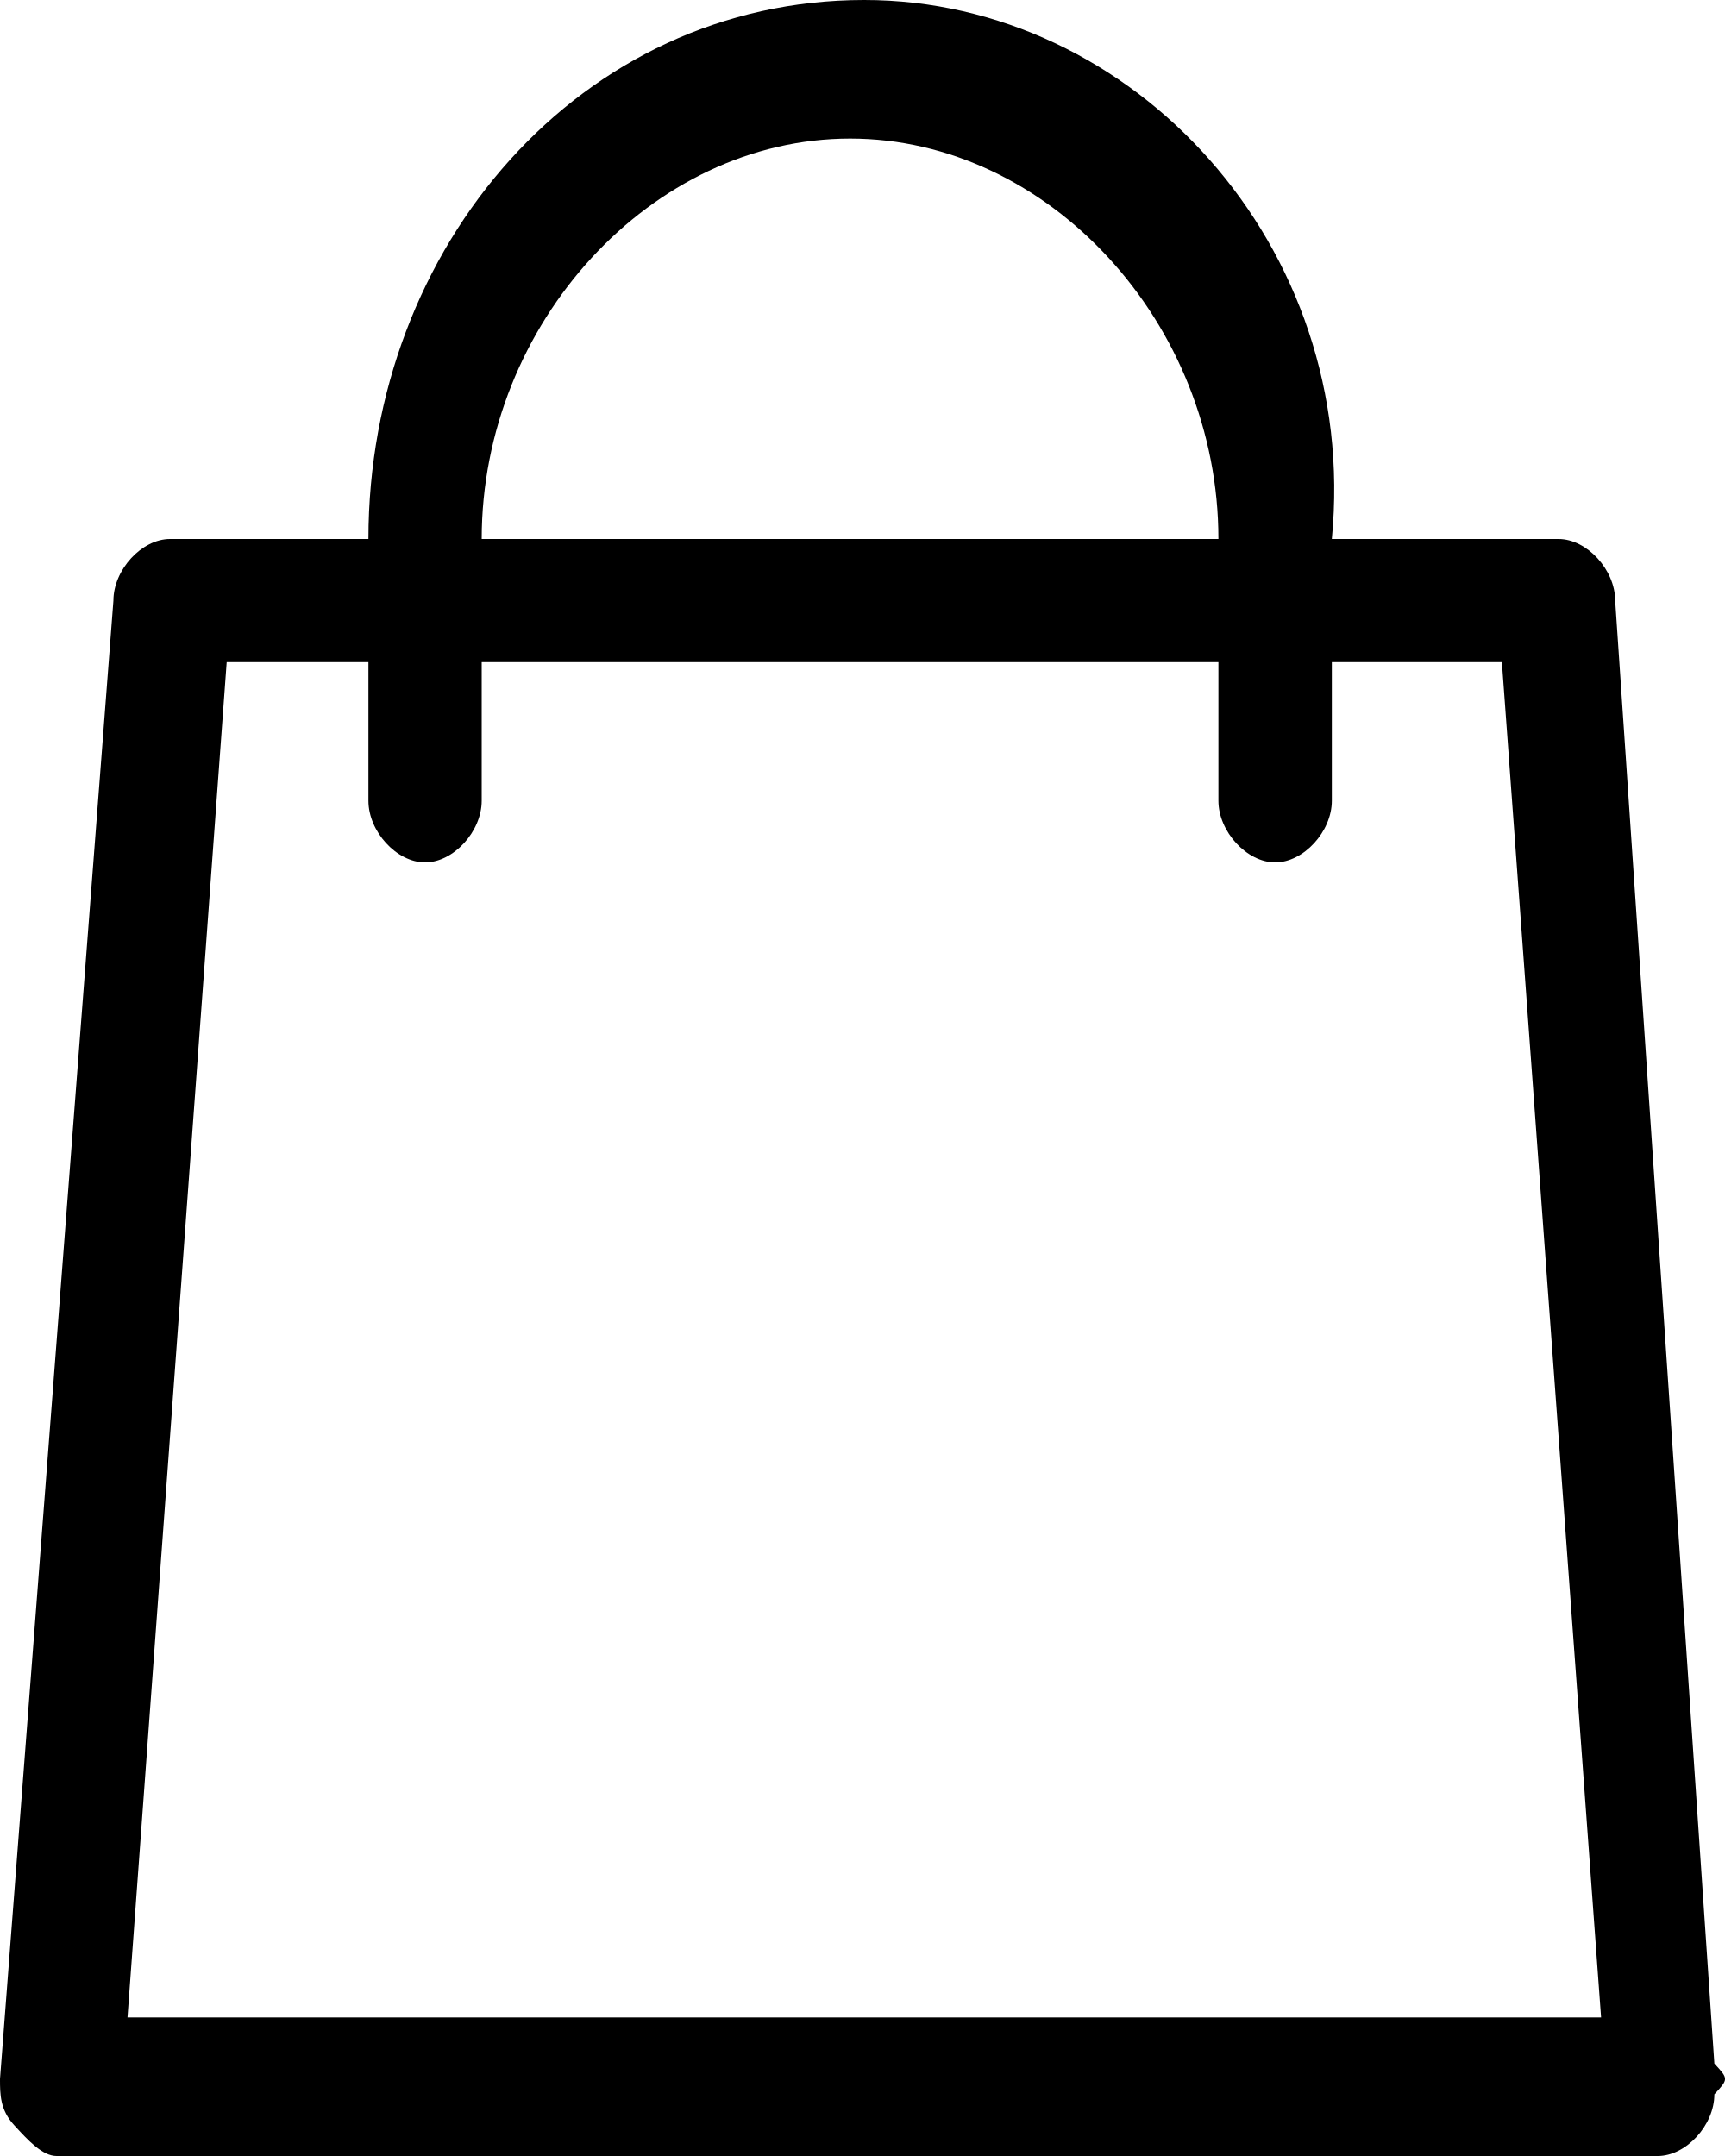
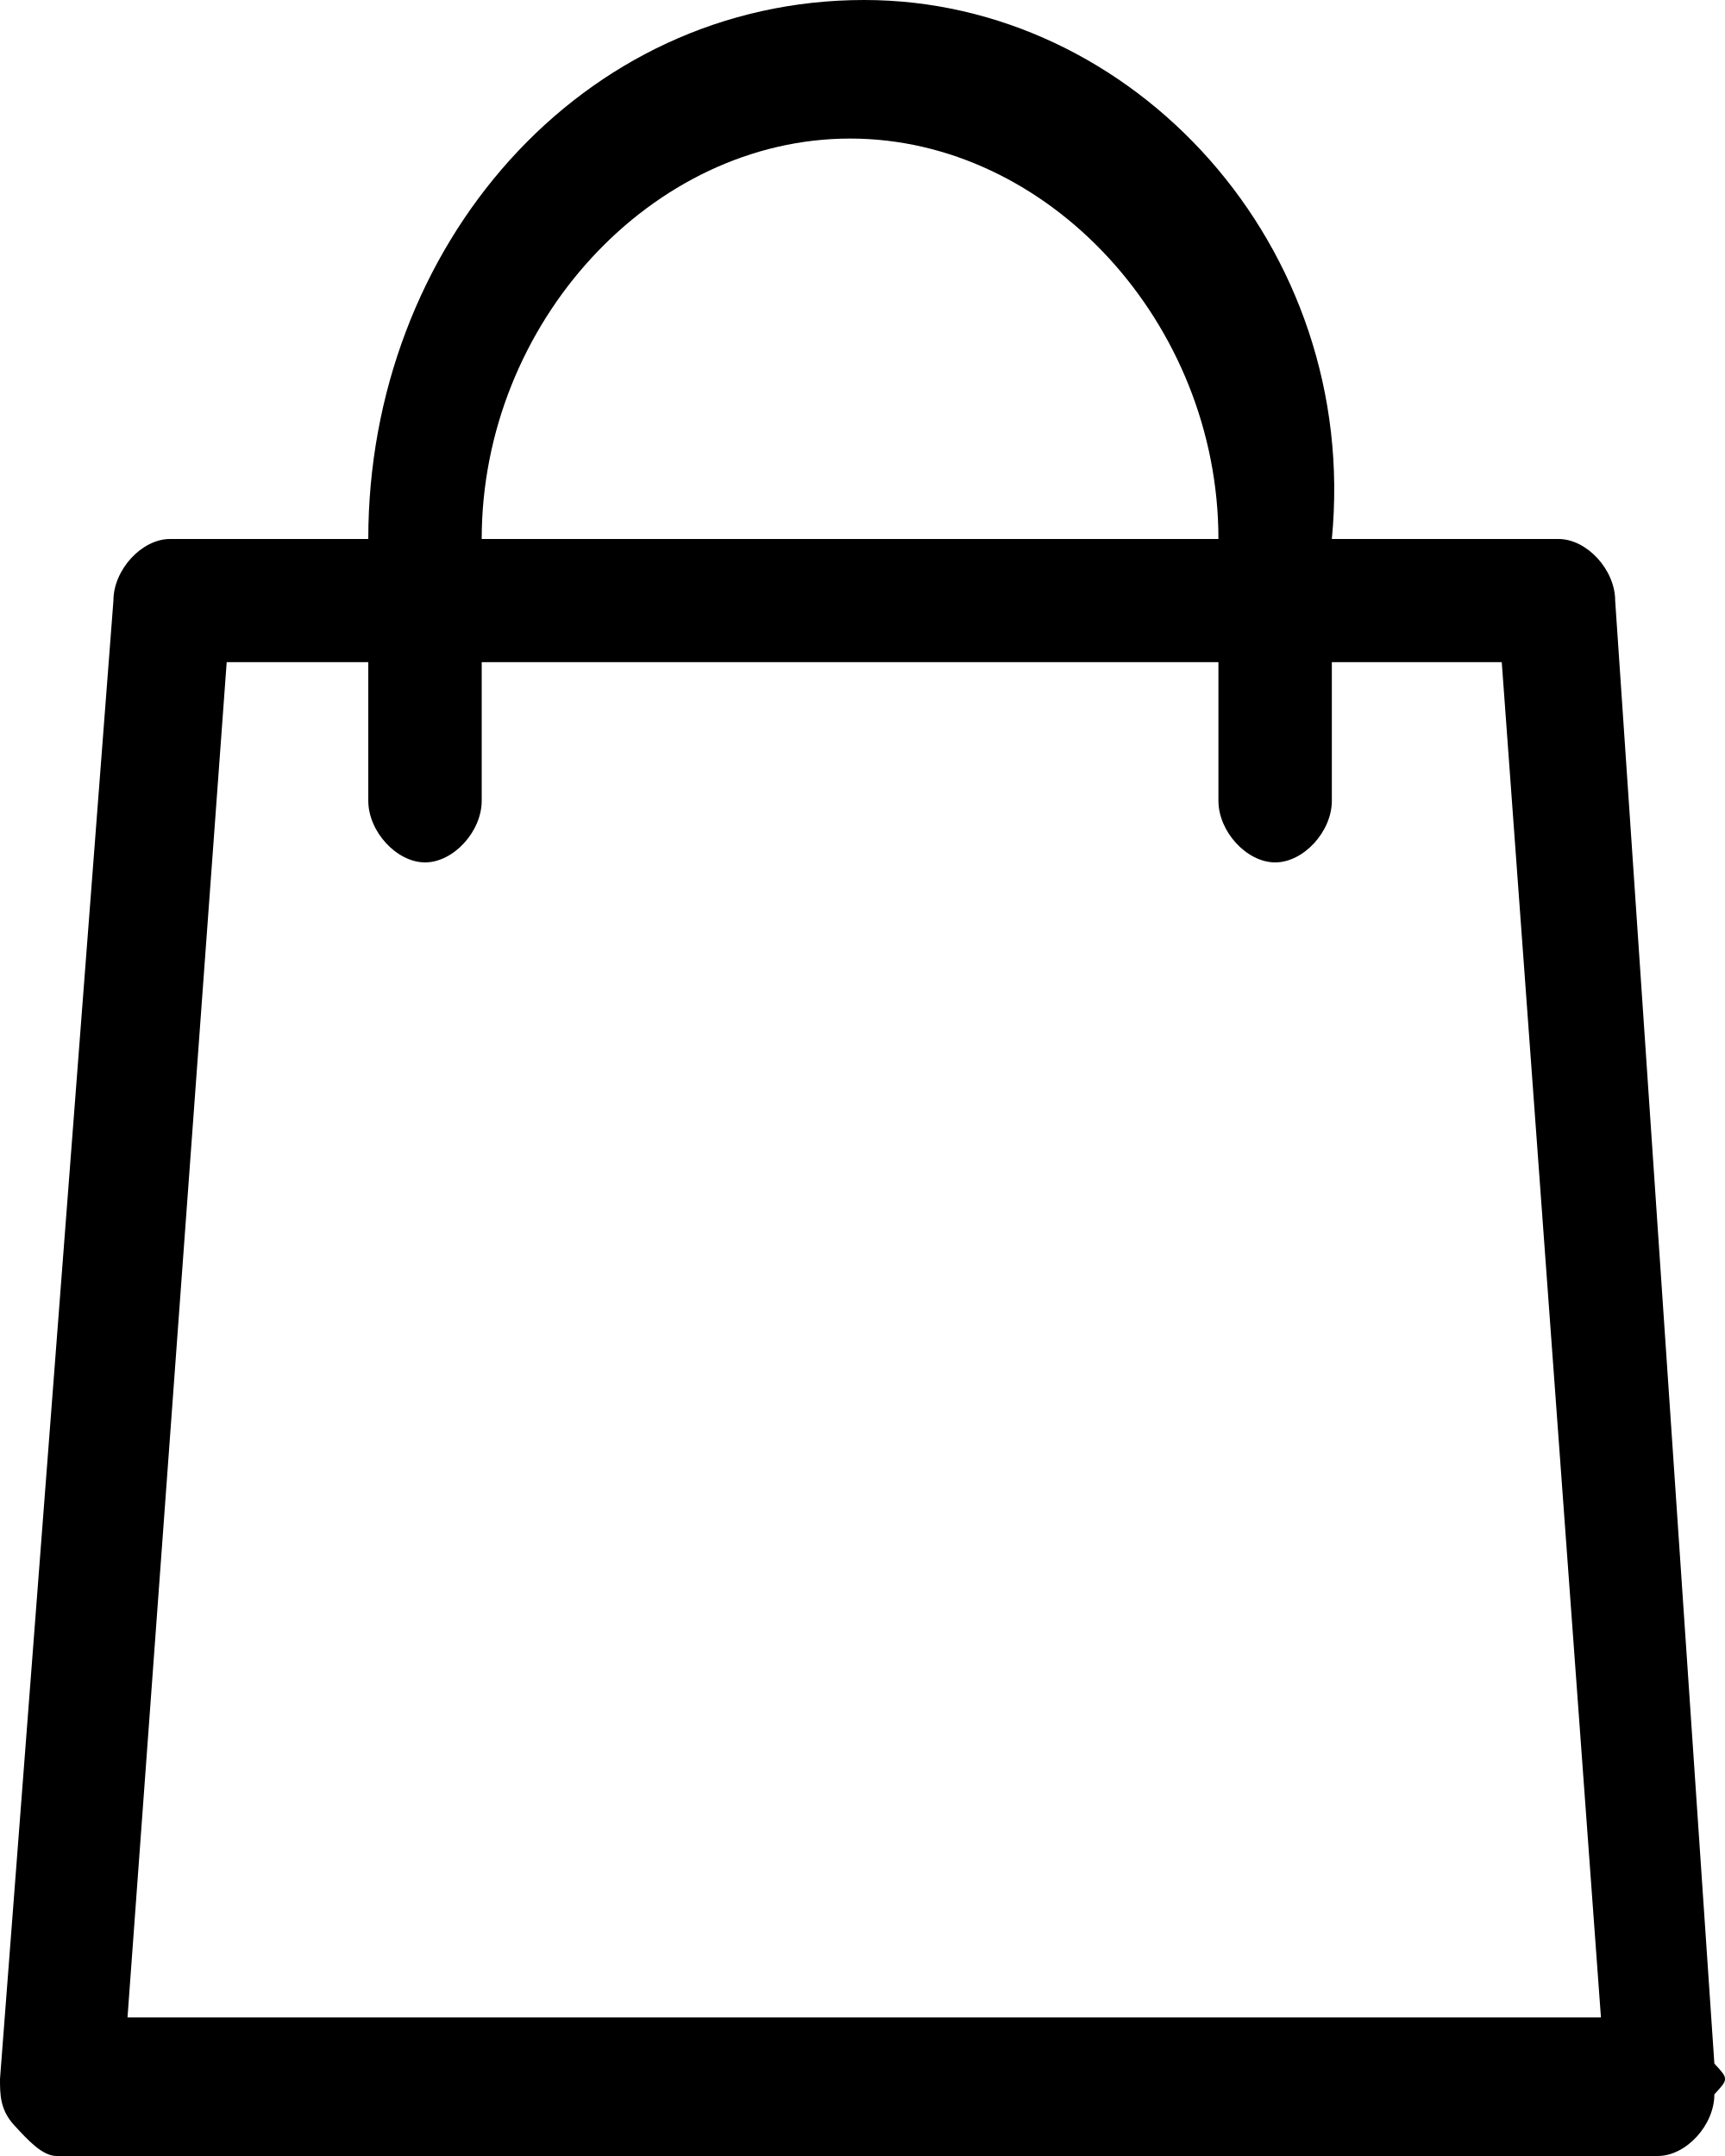
<svg xmlns="http://www.w3.org/2000/svg" width="12" height="15" viewBox="0 0 12 15">
-   <path d="M11.926 14.357L11.236 4.179C11.236 3.964 11.039 3.75 10.842 3.75H1.183C0.986 3.75 0.789 3.964 0.789 4.179L0 14.464C0 14.571 0 14.679 0.099 14.786C0.197 14.893 0.296 15 0.394 15H11.532C11.729 15 11.926 14.786 11.926 14.571C12.025 14.464 12.025 14.464 11.926 14.357ZM0.887 14.036L1.577 4.607H10.448L11.138 14.036H0.887Z" />
-   <path d="M6.012 0C4.041 0 2.563 1.714 2.563 3.75V5.571C2.563 5.786 2.76 6 2.957 6C3.154 6 3.351 5.786 3.351 5.571V3.75C3.351 2.25 4.534 0.964 5.914 0.964C7.294 0.964 8.476 2.25 8.476 3.75V5.571C8.476 5.786 8.674 6 8.871 6C9.068 6 9.265 5.786 9.265 5.571V3.75C9.462 1.714 7.885 0 6.012 0Z" />
+   <path d="M11.926 14.357l-.69-10.178c0-.215-.197-.429-.394-.429h-9.66c-.196 0-.393.214-.393.429L0 14.464c0 .107 0 .215.099.322.098.107.197.214.295.214h11.138c.197 0 .394-.214.394-.429.099-.107.099-.107 0-.214zM.887 14.036l.69-9.429h8.87l.69 9.429H.888z" />
+   <path d="M6.012 0c-1.97 0-3.45 1.714-3.45 3.75v1.821c0 .215.198.429.395.429s.394-.214.394-.429V3.75c0-1.5 1.183-2.786 2.563-2.786 1.38 0 2.562 1.286 2.562 2.786v1.821c0 .215.197.429.395.429.197 0 .394-.214.394-.429V3.75C9.462 1.714 7.885 0 6.012 0z" />
</svg>
